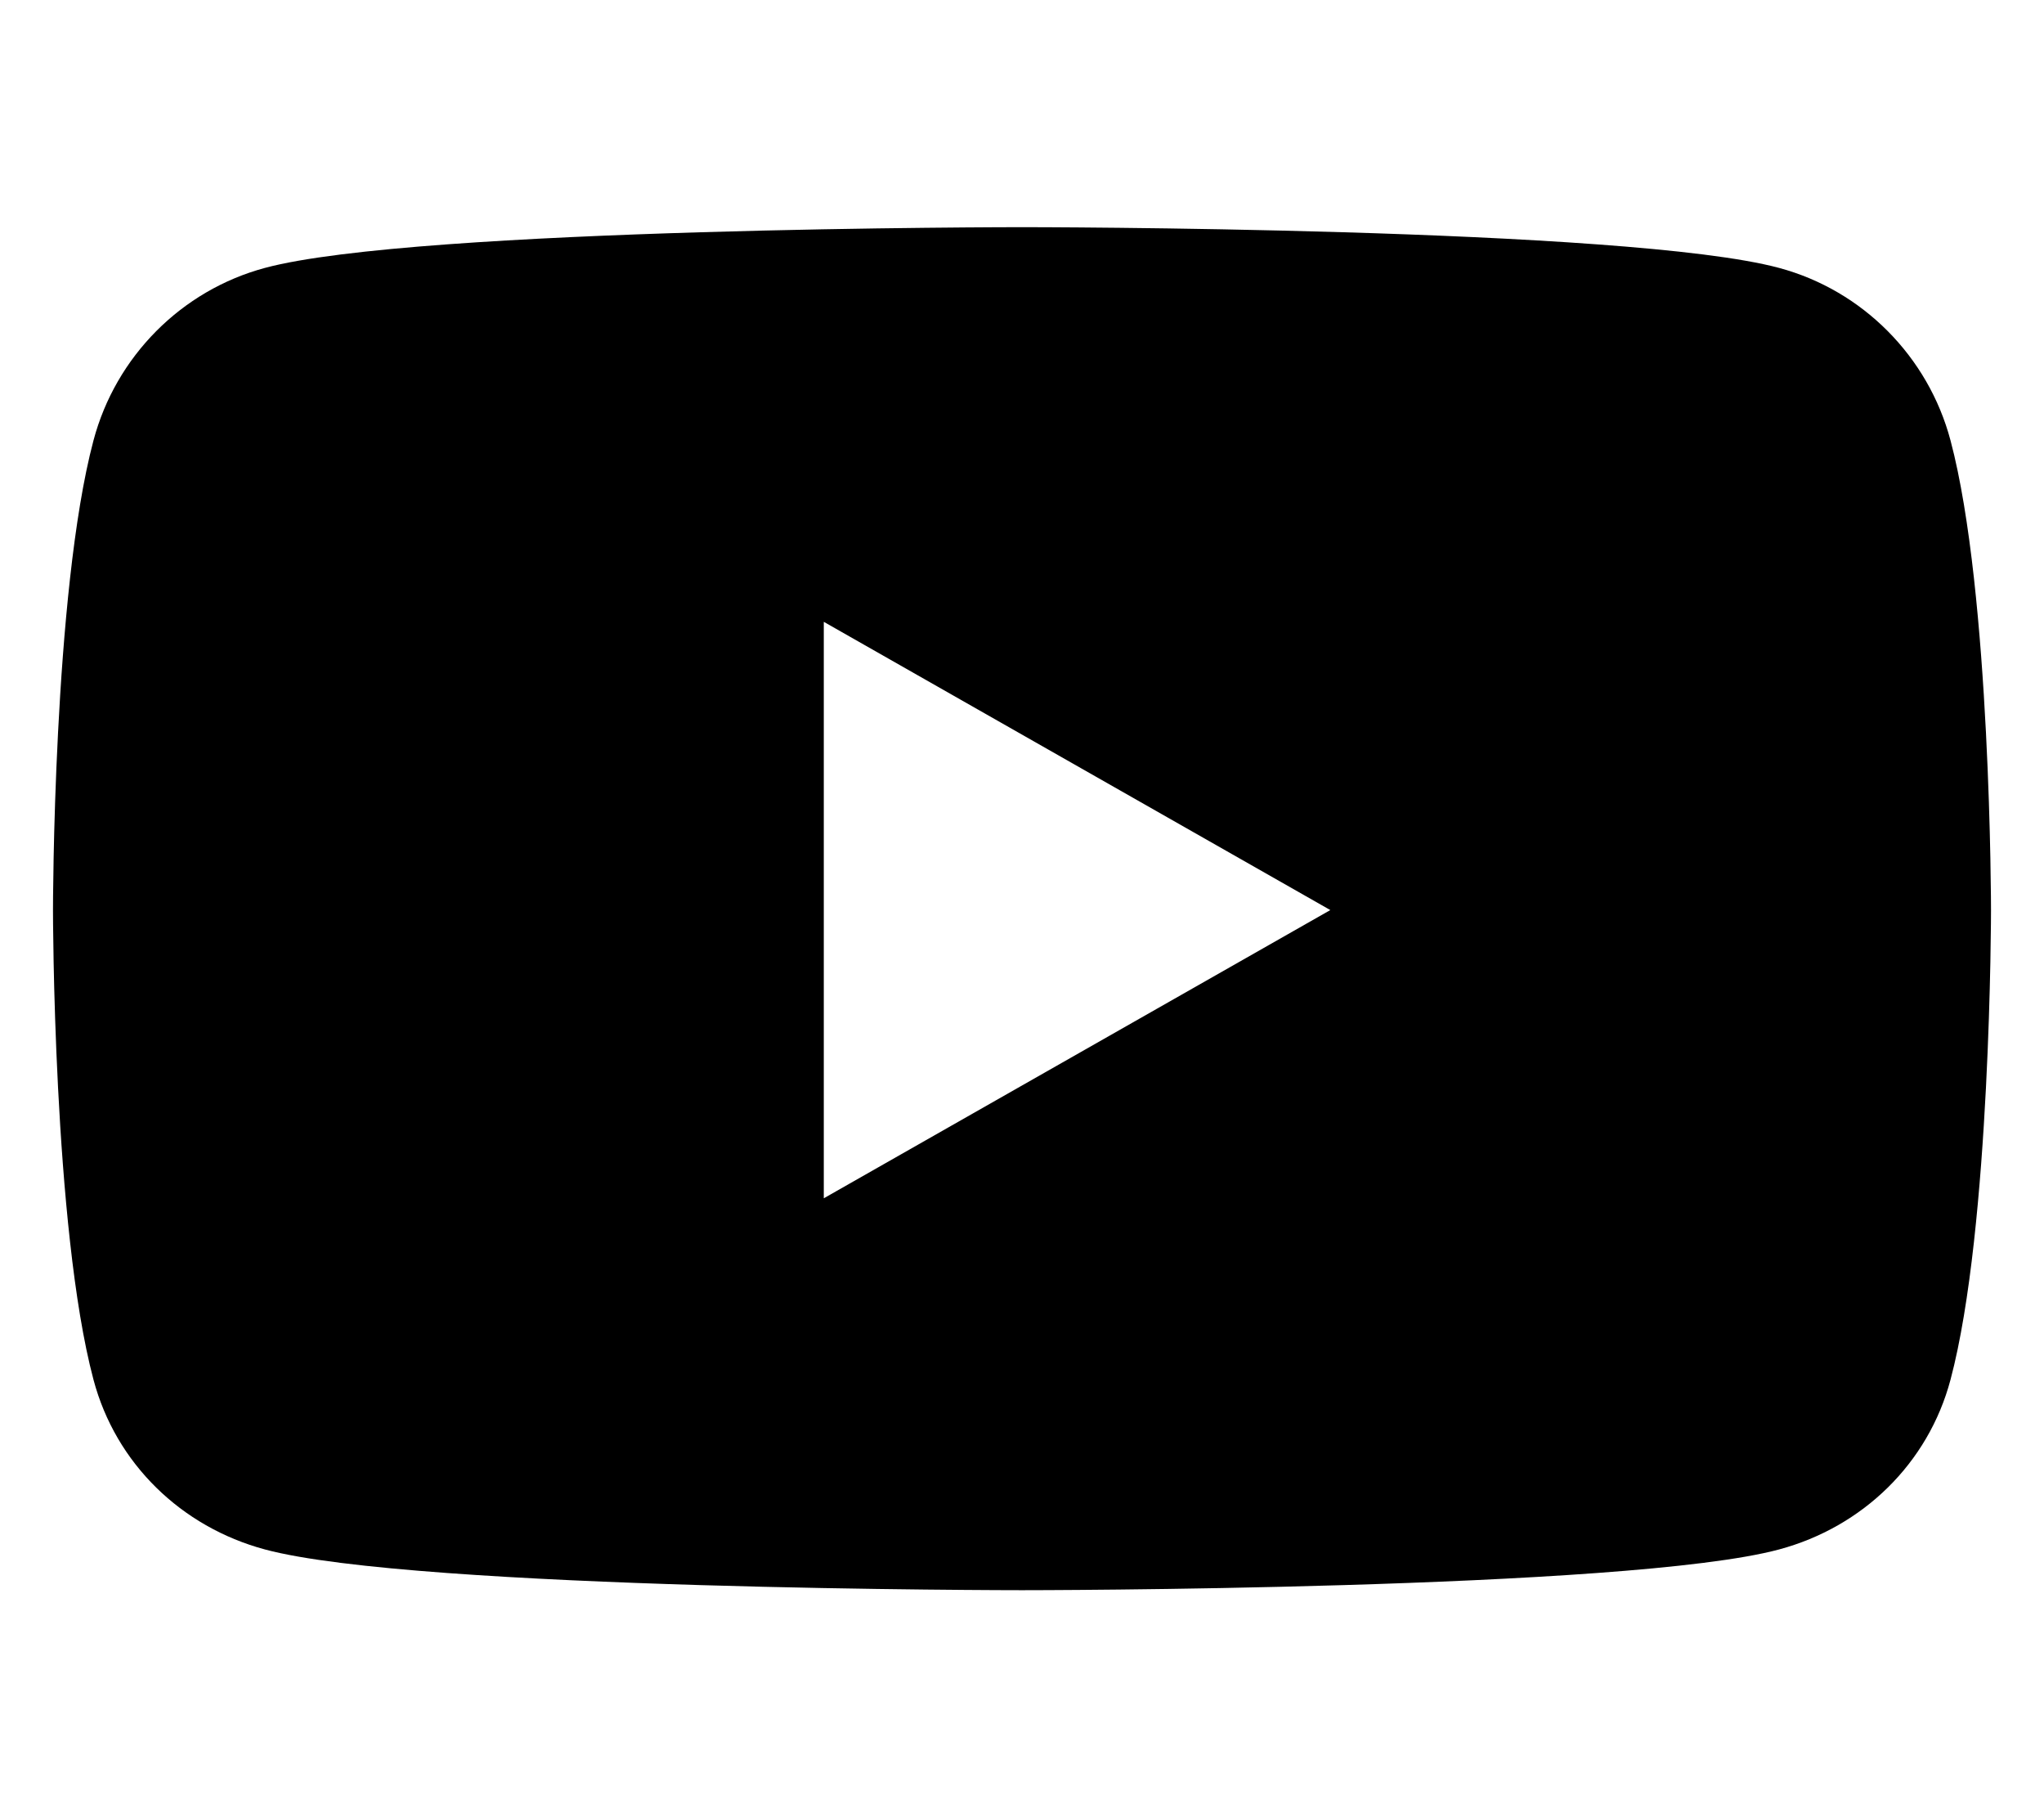
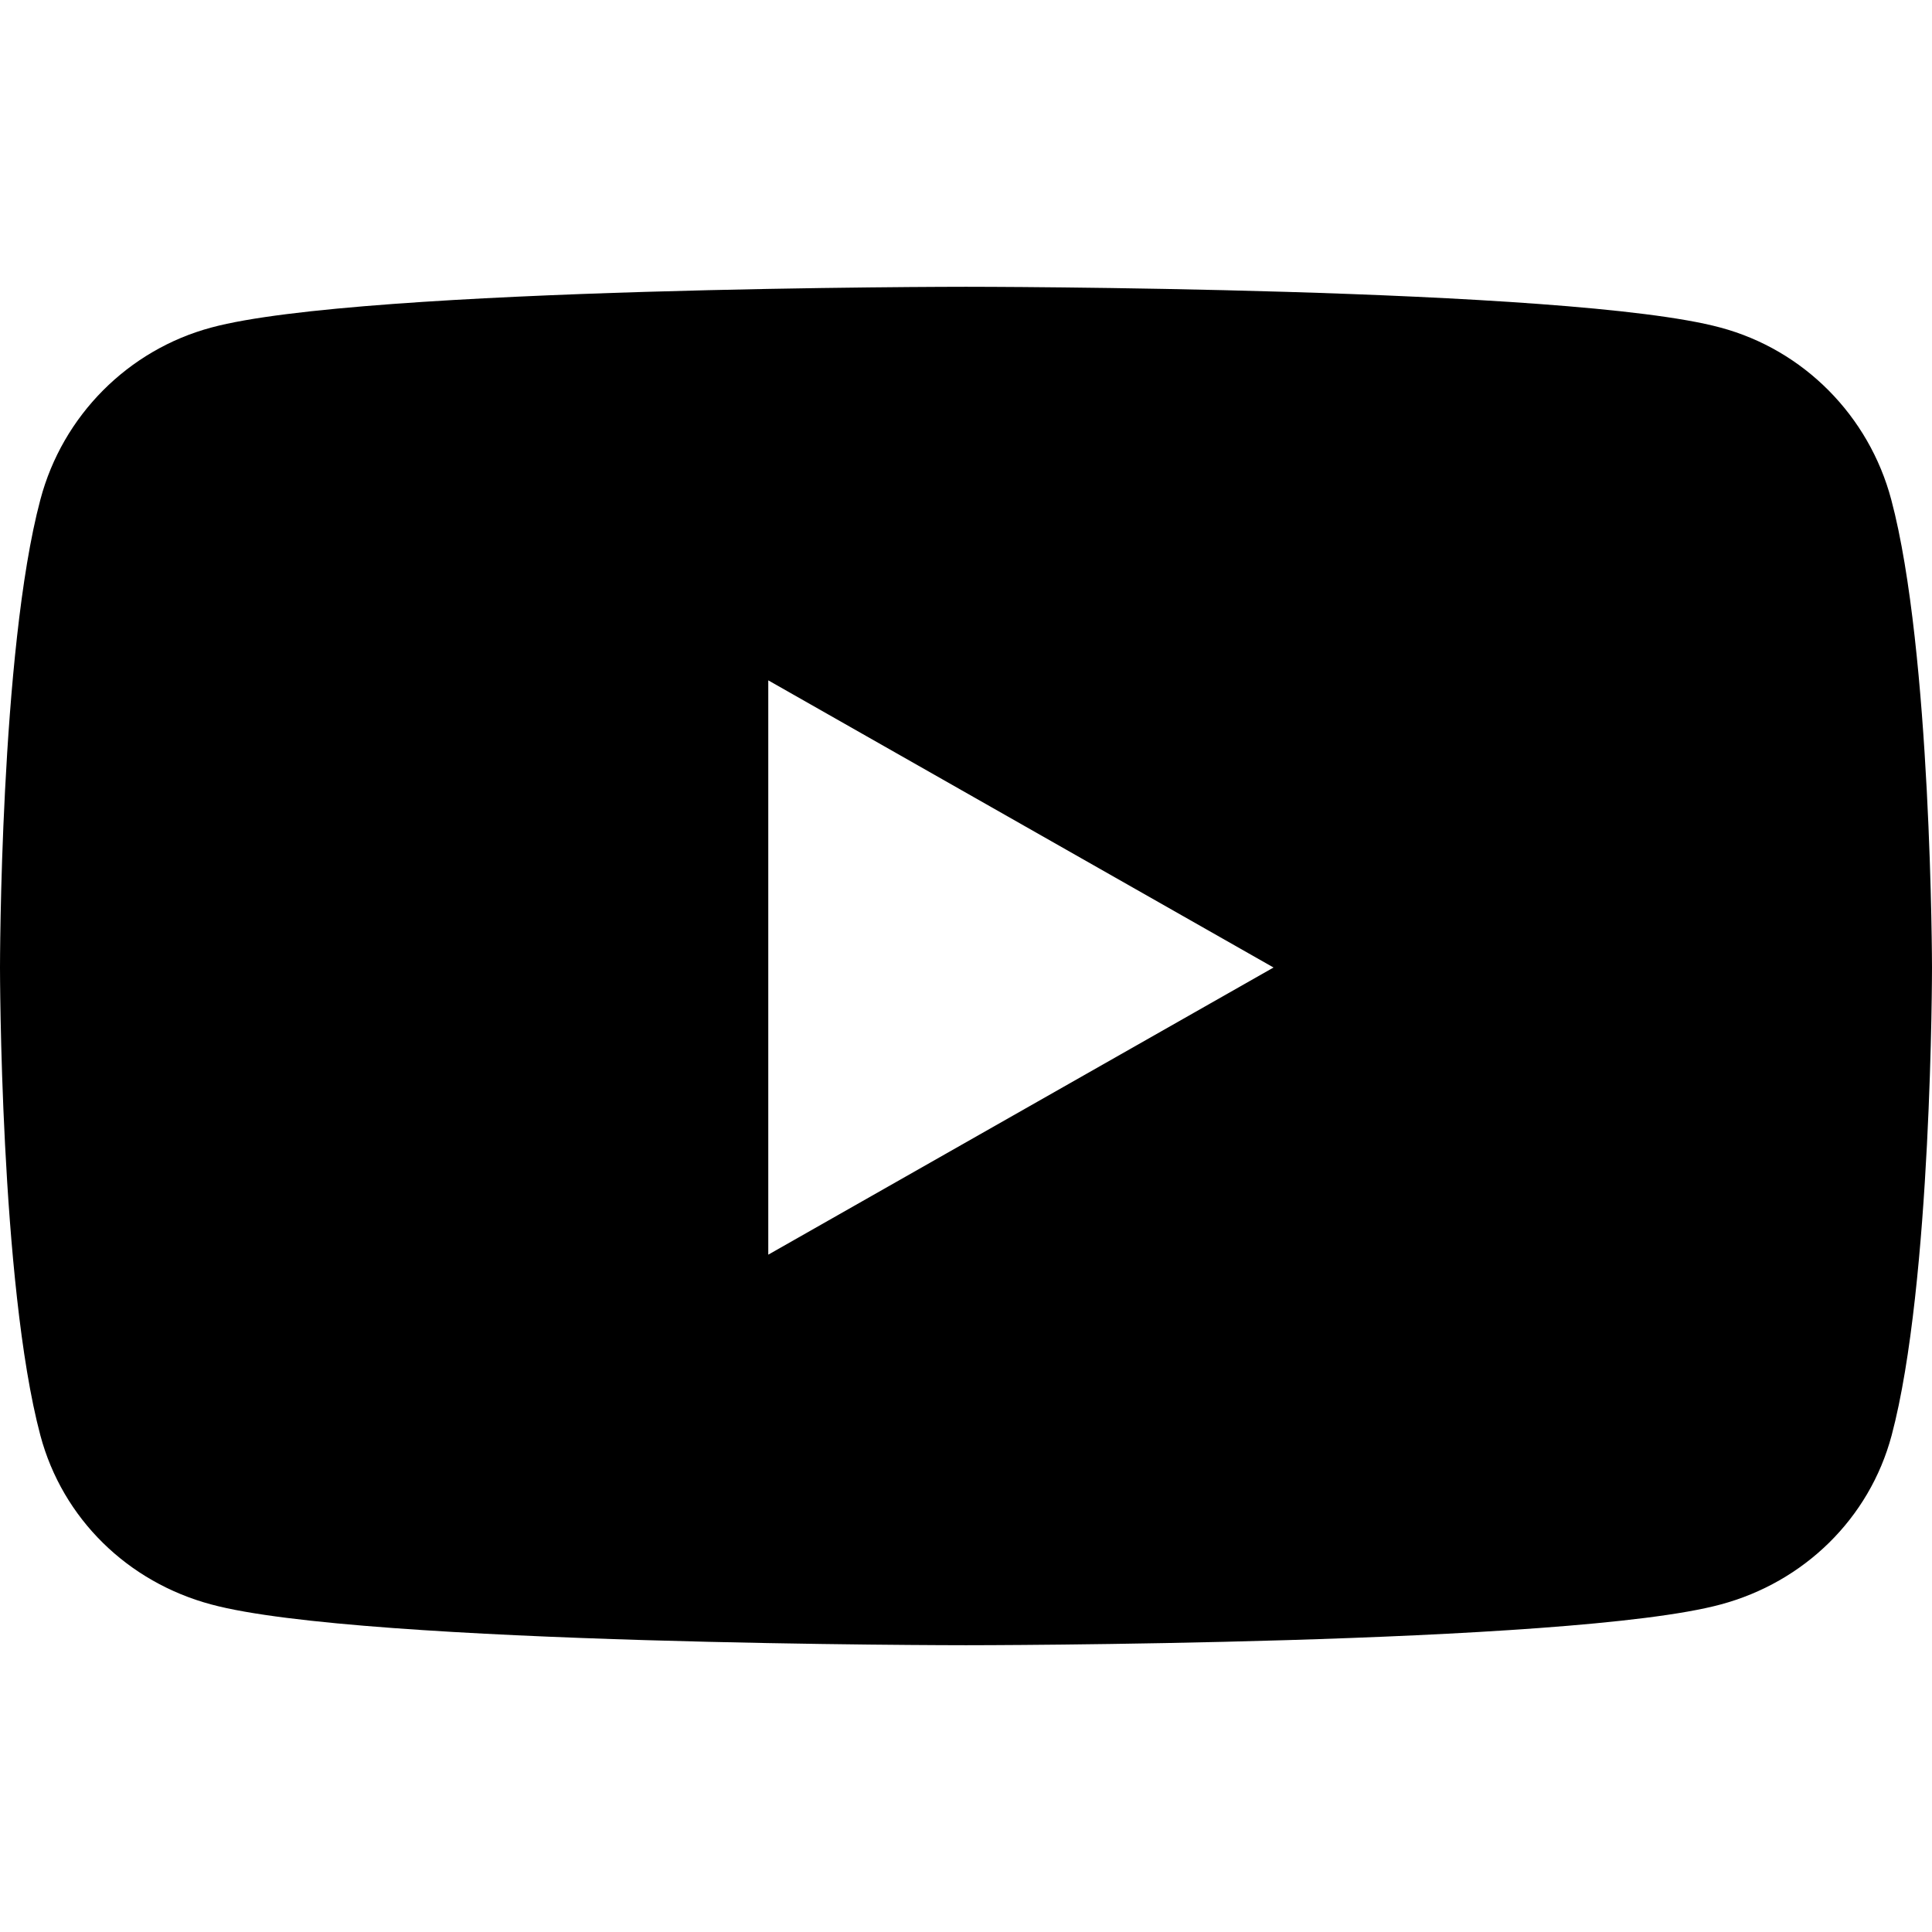
- <svg xmlns="http://www.w3.org/2000/svg" viewBox="0 0 576 512">
-   <path d="M549.655 124.083c-6.281-23.65-24.787-42.276-48.284-48.597C458.781 64 288 64 288 64S117.22 64 74.629 75.486c-23.497 6.322-42.003 24.947-48.284 48.597-11.412 42.867-11.412 132.305-11.412 132.305s0 89.438 11.412 132.305c6.281 23.65 24.787 41.5 48.284 47.821C117.22 448 288 448 288 448s170.78 0 213.371-11.486c23.497-6.321 42.003-24.171 48.284-47.821 11.412-42.867 11.412-132.305 11.412-132.305s0-89.438-11.412-132.305zm-317.51 213.508V175.185l142.739 81.205-142.739 81.201z" />
+ <svg xmlns="http://www.w3.org/2000/svg" version="1.1" id="Calque_1" x="0px" y="0px" viewBox="0 0 512 512" enable-background="new 0 0 512 512" xml:space="preserve">
+   <path d="M501.2,132.4c-5.9-22.2-23.2-39.7-45.3-45.6C416,76,256,76,256,76S95.9,76,56,86.8c-22,5.9-39.4,23.3-45.3,45.6  C0,172.5,0,256.4,0,256.4s0,83.8,10.7,124c5.9,22.1,23.2,38.9,45.3,44.8C95.9,436,256,436,256,436s160.1,0,200-10.8  c22-5.9,39.4-22.7,45.3-44.8c10.7-40.2,10.7-124,10.7-124S511.9,172.5,501.2,132.4z M203.6,332.5V180.3l133.9,76.1L203.6,332.5  L203.6,332.5z" />
</svg>
